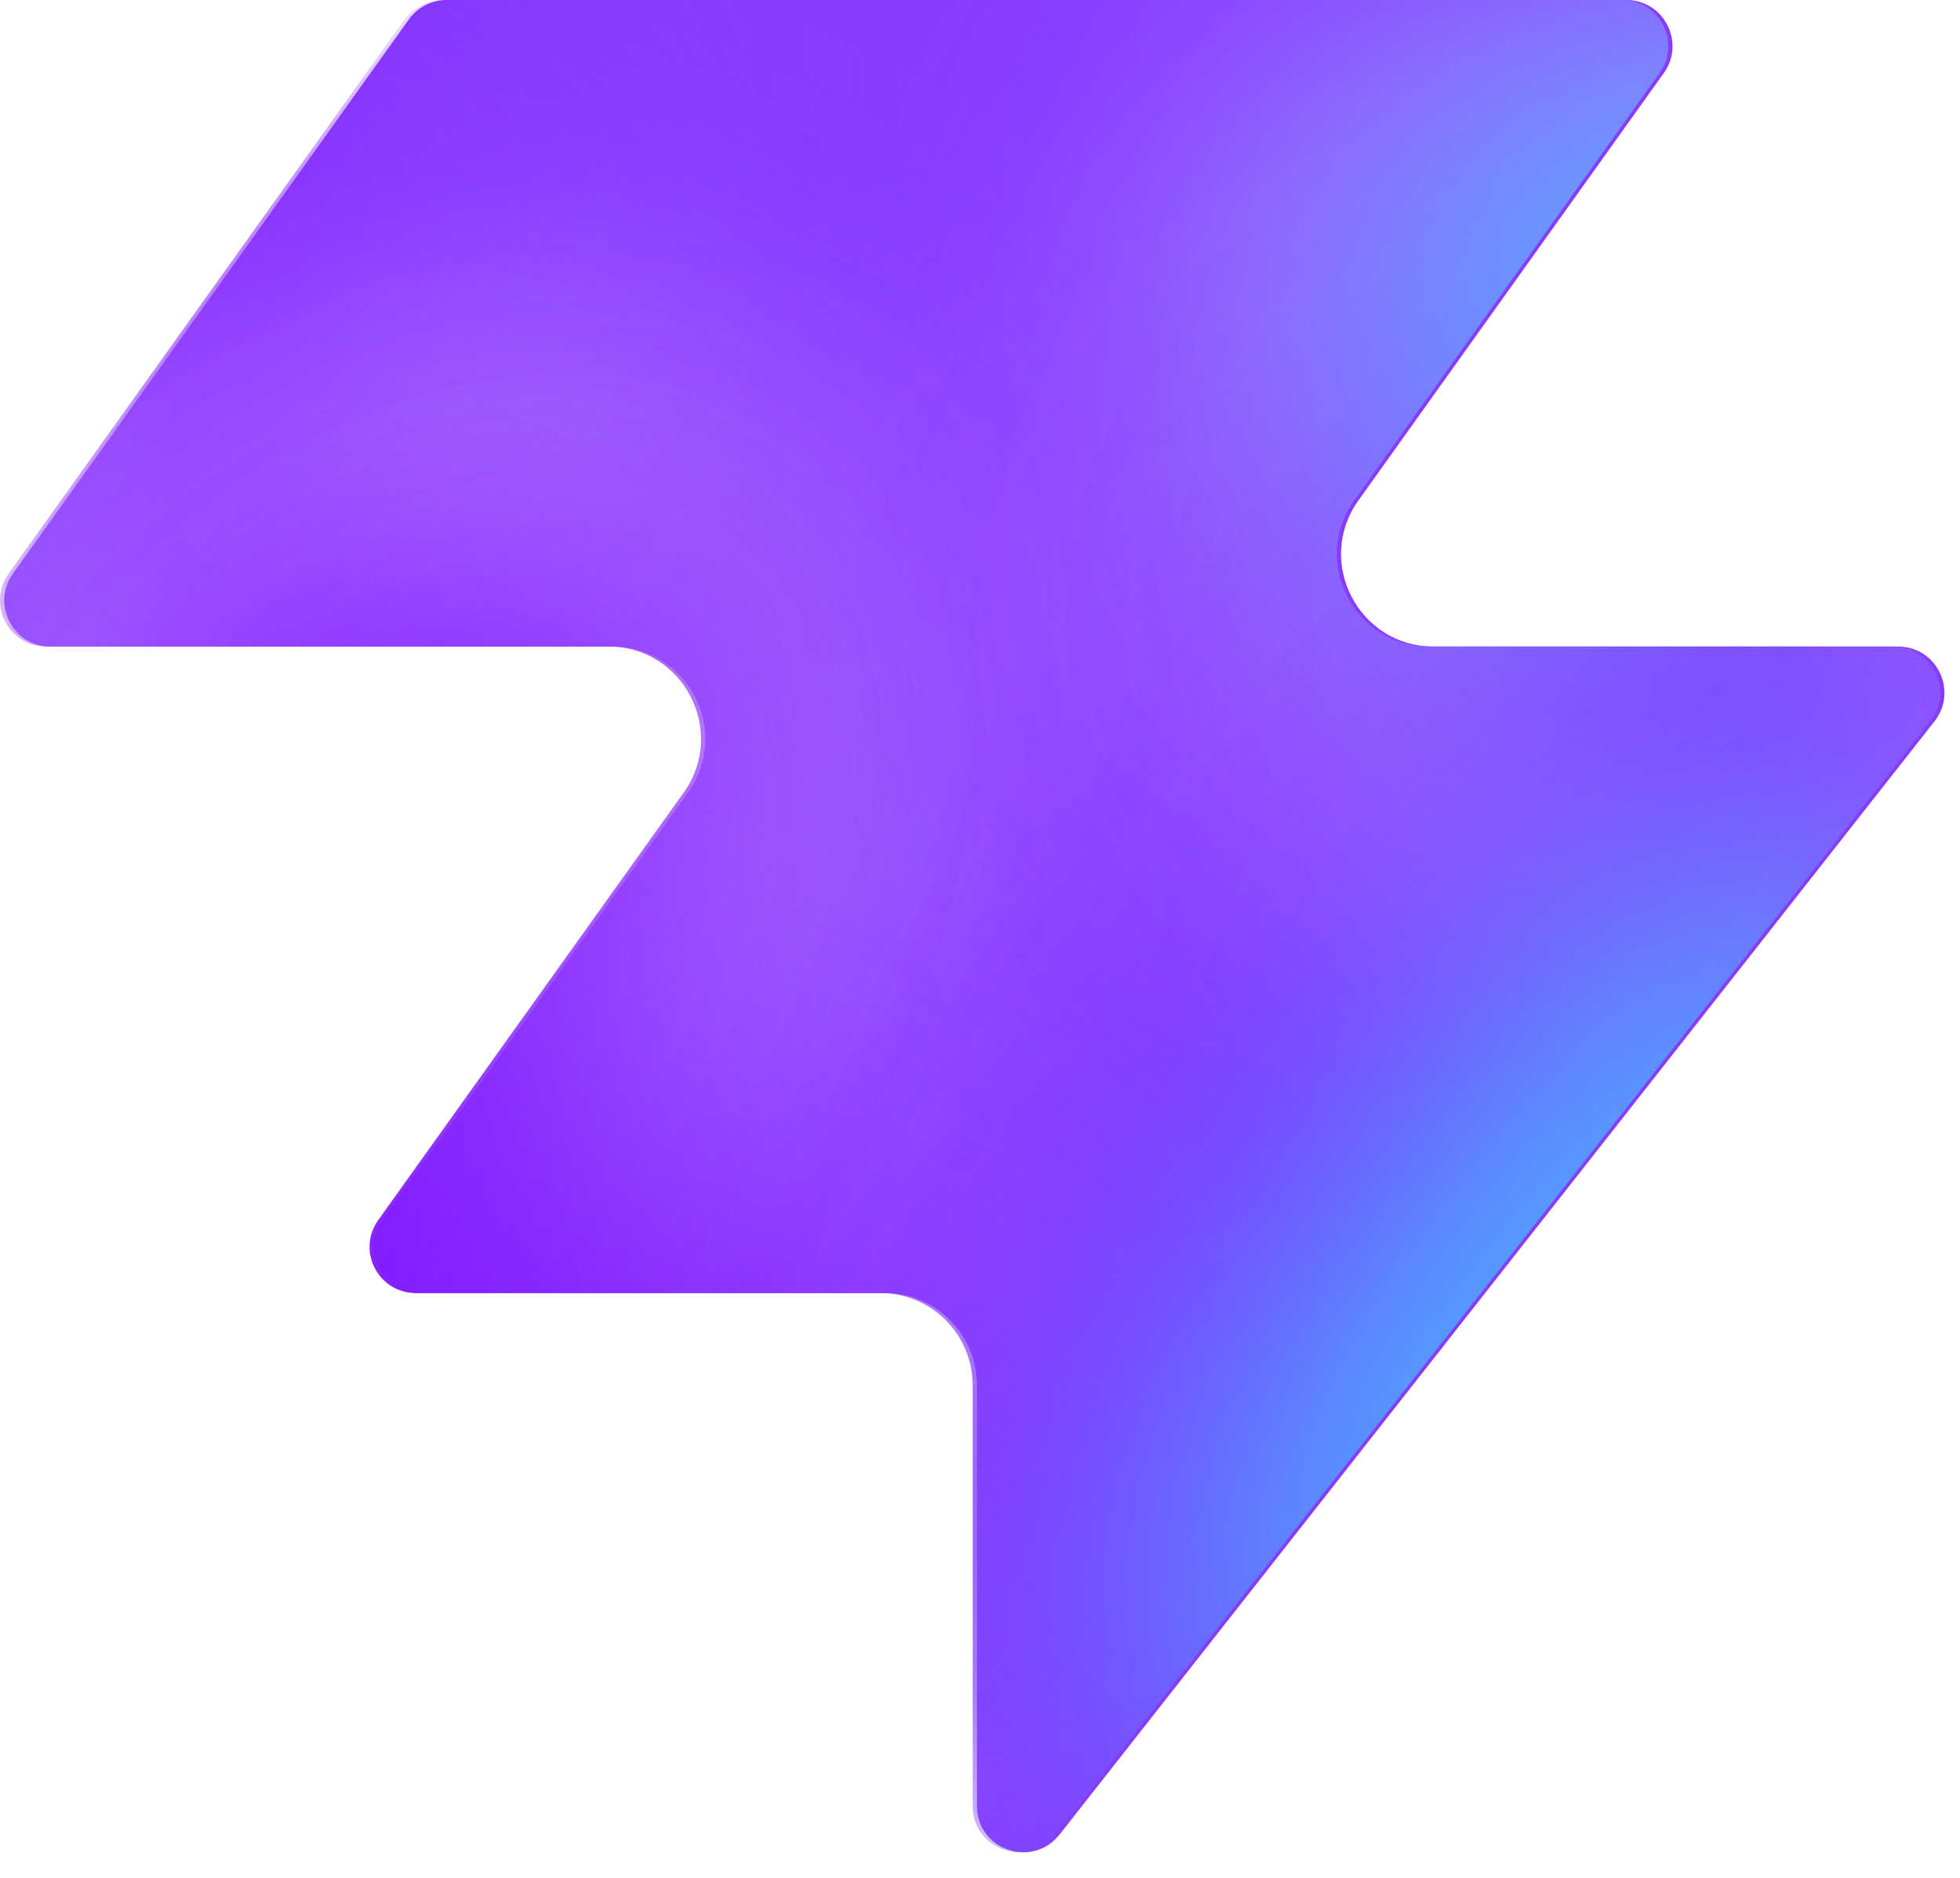
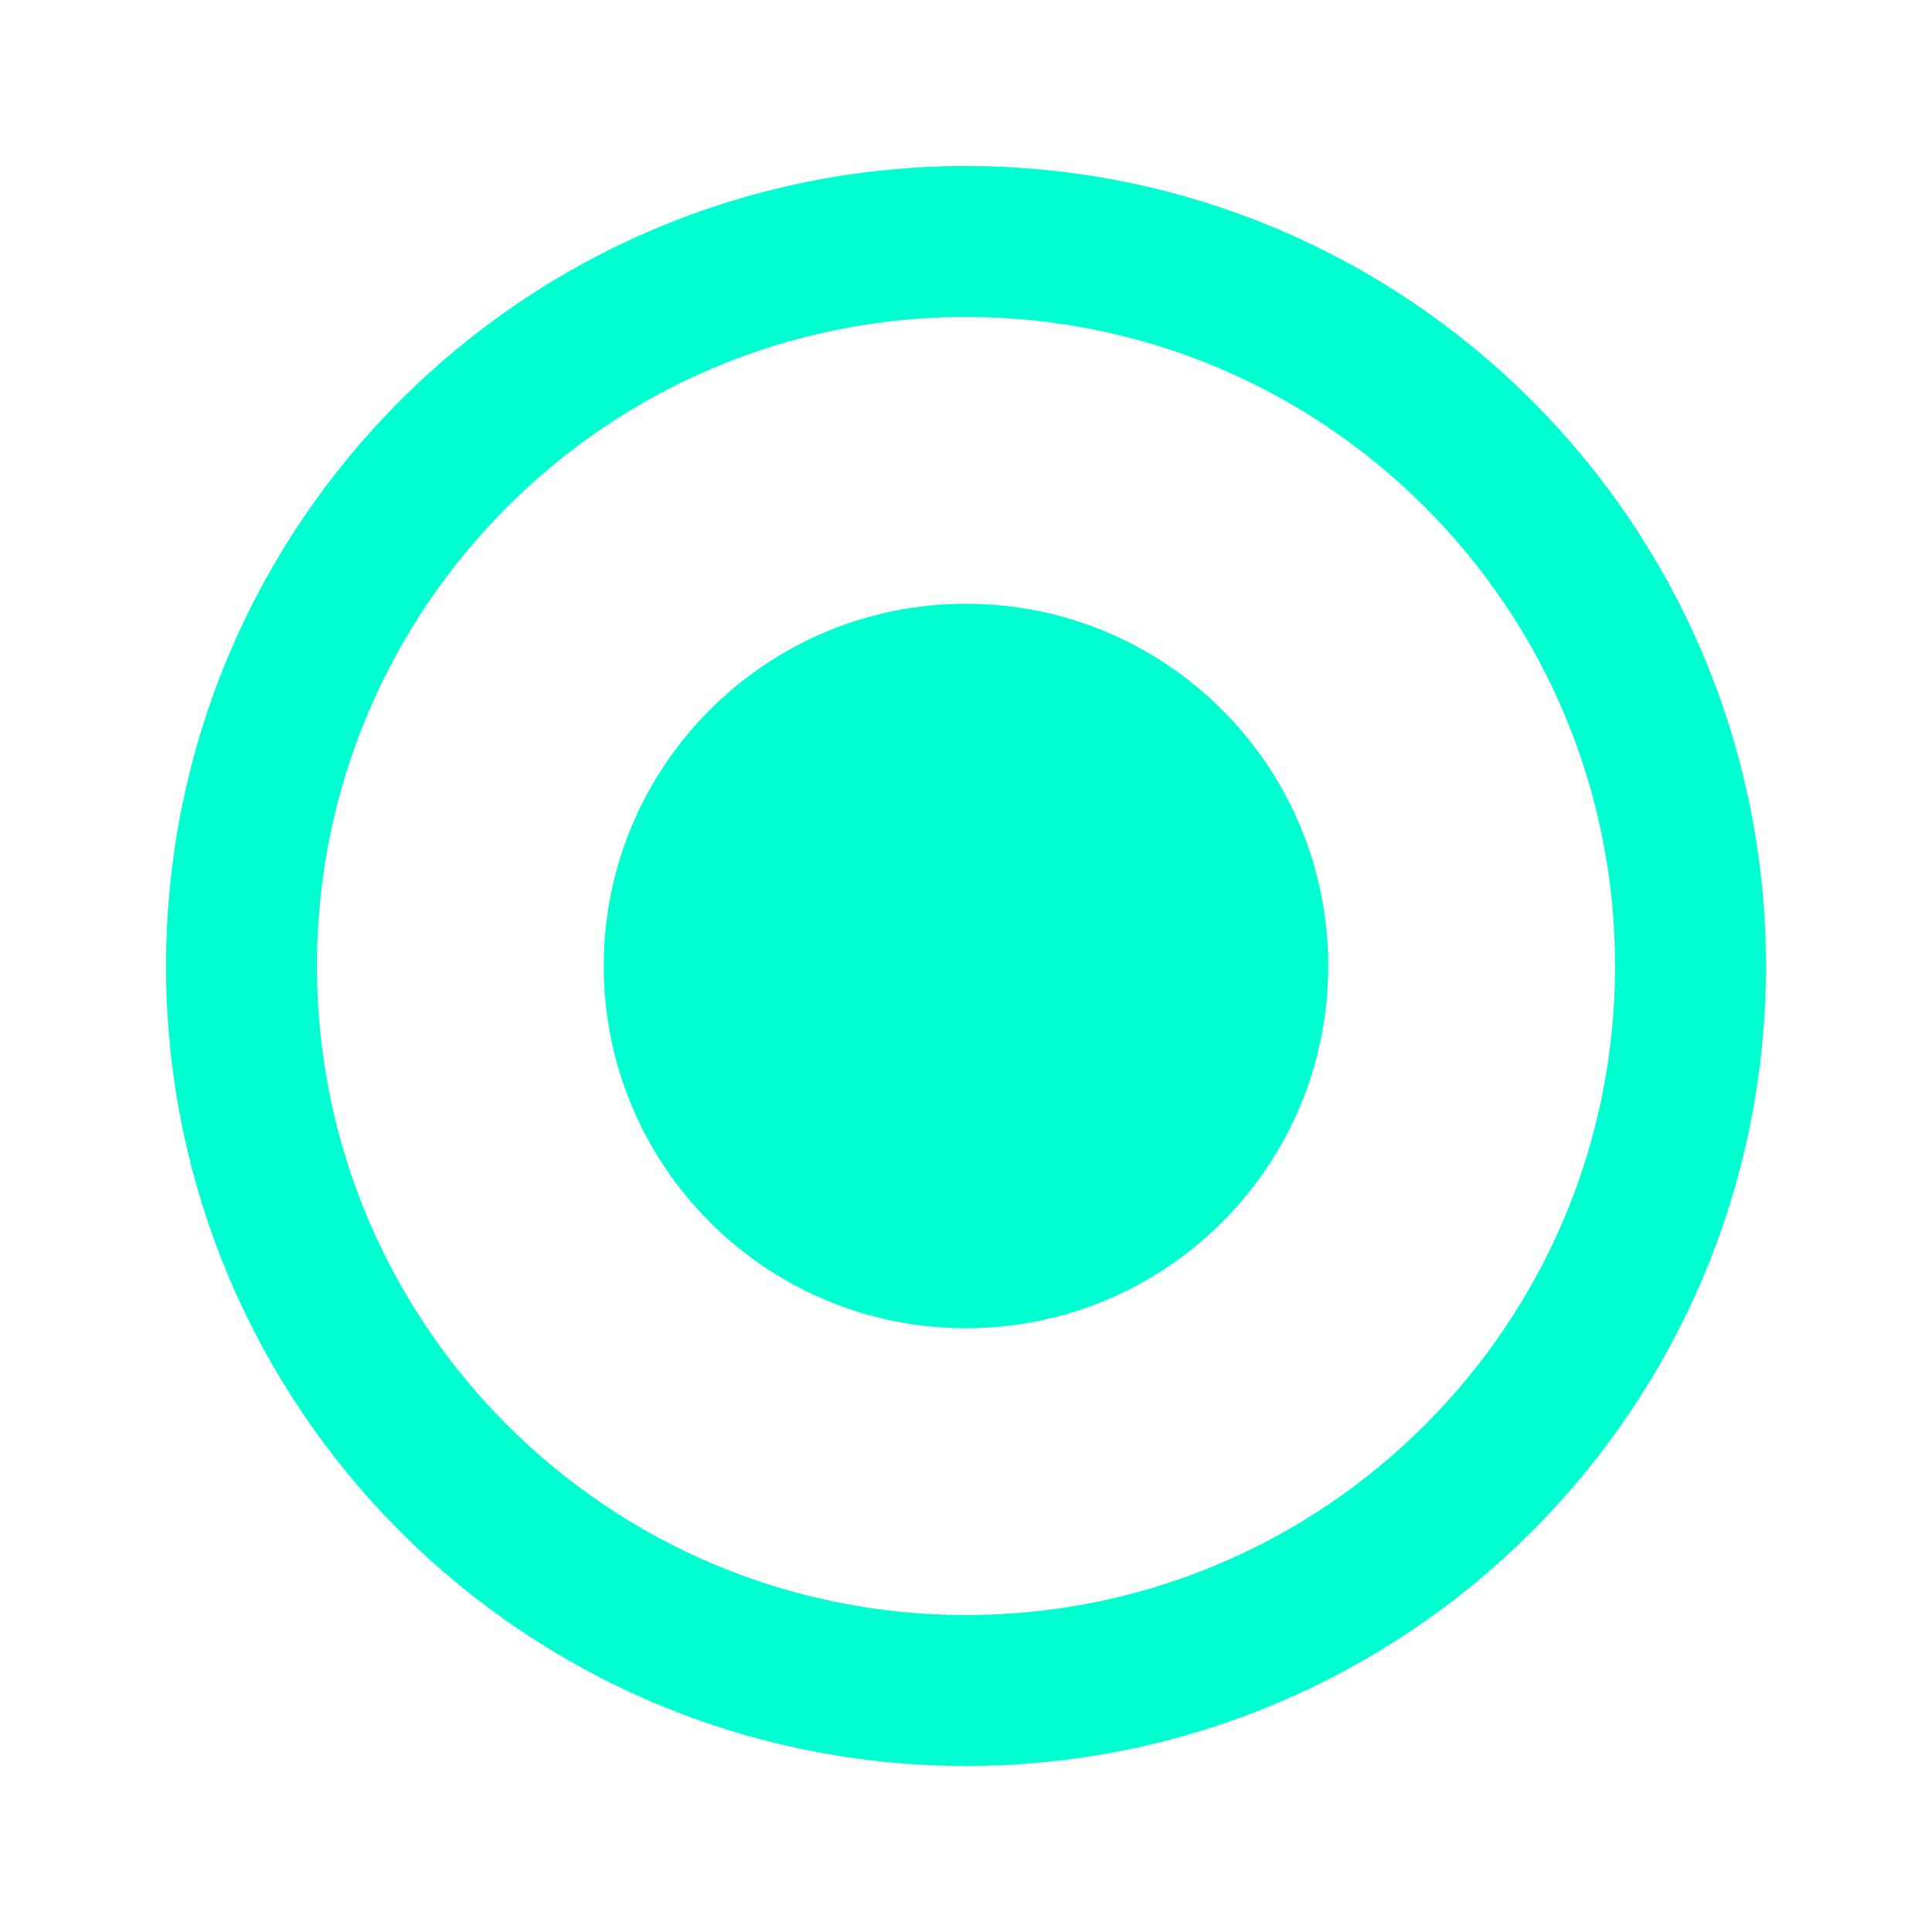
- <svg xmlns="http://www.w3.org/2000/svg" width="48" height="46" fill="none" viewBox="0 0 48 46">
-   <path fill="#863bff" d="M25.946 44.938c-.664.845-2.021.375-2.021-.698V33.937a2.26 2.26 0 0 0-2.262-2.262H10.287c-.92 0-1.456-1.04-.92-1.788l7.48-10.471c1.07-1.497 0-3.578-1.842-3.578H1.237c-.92 0-1.456-1.04-.92-1.788L10.013.474c.214-.297.556-.474.92-.474h28.894c.92 0 1.456 1.04.92 1.788l-7.48 10.471c-1.07 1.498 0 3.579 1.842 3.579h11.377c.943 0 1.473 1.088.89 1.83L25.947 44.94z" style="fill:#863bff;fill:color(display-p3 .525 .23 1);fill-opacity:1" />
-   <mask id="a" width="48" height="46" x="0" y="0" maskUnits="userSpaceOnUse" style="mask-type:alpha">
-     <path fill="#000" d="M25.842 44.938c-.664.844-2.021.375-2.021-.698V33.937a2.26 2.26 0 0 0-2.262-2.262H10.183c-.92 0-1.456-1.04-.92-1.788l7.48-10.471c1.07-1.498 0-3.579-1.842-3.579H1.133c-.92 0-1.456-1.04-.92-1.787L9.91.473c.214-.297.556-.474.92-.474h28.894c.92 0 1.456 1.04.92 1.788l-7.48 10.471c-1.07 1.498 0 3.578 1.842 3.578h11.377c.943 0 1.473 1.088.89 1.832L25.843 44.94z" style="fill:#000;fill-opacity:1" />
-   </mask>
-   <g mask="url(#a)">
-     <g filter="url(#b)">
-       <ellipse cx="5.508" cy="14.704" fill="#ede6ff" rx="5.508" ry="14.704" style="fill:#ede6ff;fill:color(display-p3 .927 .903 1);fill-opacity:1" transform="matrix(.00324 1 1 -.00324 -4.47 31.516)" />
-     </g>
-     <g filter="url(#c)">
-       <ellipse cx="10.399" cy="29.851" fill="#ede6ff" rx="10.399" ry="29.851" style="fill:#ede6ff;fill:color(display-p3 .927 .903 1);fill-opacity:1" transform="matrix(.00324 1 1 -.00324 -39.328 7.883)" />
-     </g>
-     <g filter="url(#d)">
-       <ellipse cx="5.508" cy="30.487" fill="#7e14ff" rx="5.508" ry="30.487" style="fill:#7e14ff;fill:color(display-p3 .492 .077 1);fill-opacity:1" transform="rotate(89.814 -25.913 -14.639)scale(1 -1)" />
-     </g>
-     <g filter="url(#e)">
-       <ellipse cx="5.508" cy="30.599" fill="#7e14ff" rx="5.508" ry="30.599" style="fill:#7e14ff;fill:color(display-p3 .492 .077 1);fill-opacity:1" transform="rotate(89.814 -32.644 -3.334)scale(1 -1)" />
-     </g>
-     <g filter="url(#f)">
-       <ellipse cx="5.508" cy="30.599" fill="#7e14ff" rx="5.508" ry="30.599" style="fill:#7e14ff;fill:color(display-p3 .492 .077 1);fill-opacity:1" transform="matrix(.00324 1 1 -.00324 -34.34 30.47)" />
-     </g>
-     <g filter="url(#g)">
-       <ellipse cx="14.072" cy="22.078" fill="#ede6ff" rx="14.072" ry="22.078" style="fill:#ede6ff;fill:color(display-p3 .927 .903 1);fill-opacity:1" transform="rotate(93.35 24.506 48.493)scale(-1 1)" />
-     </g>
-     <g filter="url(#h)">
-       <ellipse cx="3.47" cy="21.501" fill="#7e14ff" rx="3.47" ry="21.501" style="fill:#7e14ff;fill:color(display-p3 .492 .077 1);fill-opacity:1" transform="rotate(89.009 28.708 47.59)scale(-1 1)" />
-     </g>
-     <g filter="url(#i)">
-       <ellipse cx="3.47" cy="21.501" fill="#7e14ff" rx="3.47" ry="21.501" style="fill:#7e14ff;fill:color(display-p3 .492 .077 1);fill-opacity:1" transform="rotate(89.009 28.708 47.59)scale(-1 1)" />
-     </g>
-     <g filter="url(#j)">
-       <ellipse cx=".387" cy="8.972" fill="#7e14ff" rx="4.407" ry="29.108" style="fill:#7e14ff;fill:color(display-p3 .492 .077 1);fill-opacity:1" transform="rotate(39.51 .387 8.972)" />
-     </g>
-     <g filter="url(#k)">
-       <ellipse cx="47.523" cy="-6.092" fill="#7e14ff" rx="4.407" ry="29.108" style="fill:#7e14ff;fill:color(display-p3 .492 .077 1);fill-opacity:1" transform="rotate(37.892 47.523 -6.092)" />
-     </g>
-     <g filter="url(#l)">
-       <ellipse cx="41.412" cy="6.333" fill="#47bfff" rx="5.971" ry="9.665" style="fill:#47bfff;fill:color(display-p3 .28 .748 1);fill-opacity:1" transform="rotate(37.892 41.412 6.333)" />
-     </g>
-     <g filter="url(#m)">
-       <ellipse cx="-1.879" cy="38.332" fill="#7e14ff" rx="4.407" ry="29.108" style="fill:#7e14ff;fill:color(display-p3 .492 .077 1);fill-opacity:1" transform="rotate(37.892 -1.88 38.332)" />
-     </g>
-     <g filter="url(#n)">
-       <ellipse cx="-1.879" cy="38.332" fill="#7e14ff" rx="4.407" ry="29.108" style="fill:#7e14ff;fill:color(display-p3 .492 .077 1);fill-opacity:1" transform="rotate(37.892 -1.88 38.332)" />
-     </g>
-     <g filter="url(#o)">
-       <ellipse cx="35.651" cy="29.907" fill="#7e14ff" rx="4.407" ry="29.108" style="fill:#7e14ff;fill:color(display-p3 .492 .077 1);fill-opacity:1" transform="rotate(37.892 35.651 29.907)" />
-     </g>
-     <g filter="url(#p)">
-       <ellipse cx="38.418" cy="32.4" fill="#47bfff" rx="5.971" ry="15.297" style="fill:#47bfff;fill:color(display-p3 .28 .748 1);fill-opacity:1" transform="rotate(37.892 38.418 32.4)" />
-     </g>
-   </g>
-   <defs>
-     <filter id="b" width="60.045" height="41.654" x="-19.77" y="16.149" color-interpolation-filters="sRGB" filterUnits="userSpaceOnUse">
-       <feFlood flood-opacity="0" result="BackgroundImageFix" />
-       <feBlend in="SourceGraphic" in2="BackgroundImageFix" result="shape" />
-       <feGaussianBlur result="effect1_foregroundBlur_2002_17158" stdDeviation="7.659" />
-     </filter>
-     <filter id="c" width="90.34" height="51.437" x="-54.613" y="-7.533" color-interpolation-filters="sRGB" filterUnits="userSpaceOnUse">
-       <feFlood flood-opacity="0" result="BackgroundImageFix" />
-       <feBlend in="SourceGraphic" in2="BackgroundImageFix" result="shape" />
-       <feGaussianBlur result="effect1_foregroundBlur_2002_17158" stdDeviation="7.659" />
-     </filter>
-     <filter id="d" width="79.355" height="29.4" x="-49.64" y="2.03" color-interpolation-filters="sRGB" filterUnits="userSpaceOnUse">
-       <feFlood flood-opacity="0" result="BackgroundImageFix" />
-       <feBlend in="SourceGraphic" in2="BackgroundImageFix" result="shape" />
-       <feGaussianBlur result="effect1_foregroundBlur_2002_17158" stdDeviation="4.596" />
-     </filter>
-     <filter id="e" width="79.579" height="29.4" x="-45.045" y="20.029" color-interpolation-filters="sRGB" filterUnits="userSpaceOnUse">
-       <feFlood flood-opacity="0" result="BackgroundImageFix" />
-       <feBlend in="SourceGraphic" in2="BackgroundImageFix" result="shape" />
-       <feGaussianBlur result="effect1_foregroundBlur_2002_17158" stdDeviation="4.596" />
-     </filter>
-     <filter id="f" width="79.579" height="29.4" x="-43.513" y="21.178" color-interpolation-filters="sRGB" filterUnits="userSpaceOnUse">
-       <feFlood flood-opacity="0" result="BackgroundImageFix" />
-       <feBlend in="SourceGraphic" in2="BackgroundImageFix" result="shape" />
-       <feGaussianBlur result="effect1_foregroundBlur_2002_17158" stdDeviation="4.596" />
-     </filter>
-     <filter id="g" width="74.749" height="58.852" x="15.756" y="-17.901" color-interpolation-filters="sRGB" filterUnits="userSpaceOnUse">
-       <feFlood flood-opacity="0" result="BackgroundImageFix" />
-       <feBlend in="SourceGraphic" in2="BackgroundImageFix" result="shape" />
-       <feGaussianBlur result="effect1_foregroundBlur_2002_17158" stdDeviation="7.659" />
-     </filter>
-     <filter id="h" width="61.377" height="25.362" x="23.548" y="2.284" color-interpolation-filters="sRGB" filterUnits="userSpaceOnUse">
-       <feFlood flood-opacity="0" result="BackgroundImageFix" />
-       <feBlend in="SourceGraphic" in2="BackgroundImageFix" result="shape" />
-       <feGaussianBlur result="effect1_foregroundBlur_2002_17158" stdDeviation="4.596" />
-     </filter>
-     <filter id="i" width="61.377" height="25.362" x="23.548" y="2.284" color-interpolation-filters="sRGB" filterUnits="userSpaceOnUse">
-       <feFlood flood-opacity="0" result="BackgroundImageFix" />
-       <feBlend in="SourceGraphic" in2="BackgroundImageFix" result="shape" />
-       <feGaussianBlur result="effect1_foregroundBlur_2002_17158" stdDeviation="4.596" />
-     </filter>
-     <filter id="j" width="56.045" height="63.649" x="-27.636" y="-22.853" color-interpolation-filters="sRGB" filterUnits="userSpaceOnUse">
-       <feFlood flood-opacity="0" result="BackgroundImageFix" />
-       <feBlend in="SourceGraphic" in2="BackgroundImageFix" result="shape" />
-       <feGaussianBlur result="effect1_foregroundBlur_2002_17158" stdDeviation="4.596" />
-     </filter>
-     <filter id="k" width="54.814" height="64.646" x="20.116" y="-38.415" color-interpolation-filters="sRGB" filterUnits="userSpaceOnUse">
-       <feFlood flood-opacity="0" result="BackgroundImageFix" />
-       <feBlend in="SourceGraphic" in2="BackgroundImageFix" result="shape" />
-       <feGaussianBlur result="effect1_foregroundBlur_2002_17158" stdDeviation="4.596" />
-     </filter>
-     <filter id="l" width="33.541" height="35.313" x="24.641" y="-11.323" color-interpolation-filters="sRGB" filterUnits="userSpaceOnUse">
-       <feFlood flood-opacity="0" result="BackgroundImageFix" />
-       <feBlend in="SourceGraphic" in2="BackgroundImageFix" result="shape" />
-       <feGaussianBlur result="effect1_foregroundBlur_2002_17158" stdDeviation="4.596" />
-     </filter>
-     <filter id="m" width="54.814" height="64.646" x="-29.286" y="6.009" color-interpolation-filters="sRGB" filterUnits="userSpaceOnUse">
-       <feFlood flood-opacity="0" result="BackgroundImageFix" />
-       <feBlend in="SourceGraphic" in2="BackgroundImageFix" result="shape" />
-       <feGaussianBlur result="effect1_foregroundBlur_2002_17158" stdDeviation="4.596" />
-     </filter>
-     <filter id="n" width="54.814" height="64.646" x="-29.286" y="6.009" color-interpolation-filters="sRGB" filterUnits="userSpaceOnUse">
-       <feFlood flood-opacity="0" result="BackgroundImageFix" />
-       <feBlend in="SourceGraphic" in2="BackgroundImageFix" result="shape" />
-       <feGaussianBlur result="effect1_foregroundBlur_2002_17158" stdDeviation="4.596" />
-     </filter>
-     <filter id="o" width="54.814" height="64.646" x="8.244" y="-2.416" color-interpolation-filters="sRGB" filterUnits="userSpaceOnUse">
-       <feFlood flood-opacity="0" result="BackgroundImageFix" />
-       <feBlend in="SourceGraphic" in2="BackgroundImageFix" result="shape" />
-       <feGaussianBlur result="effect1_foregroundBlur_2002_17158" stdDeviation="4.596" />
-     </filter>
-     <filter id="p" width="39.409" height="43.623" x="18.713" y="10.588" color-interpolation-filters="sRGB" filterUnits="userSpaceOnUse">
-       <feFlood flood-opacity="0" result="BackgroundImageFix" />
-       <feBlend in="SourceGraphic" in2="BackgroundImageFix" result="shape" />
-       <feGaussianBlur result="effect1_foregroundBlur_2002_17158" stdDeviation="4.596" />
-     </filter>
-   </defs>
+ <svg xmlns="http://www.w3.org/2000/svg" viewBox="0 0 32 32" width="32" height="32">
+   <circle cx="16" cy="16" r="12" fill="none" stroke="#00ffd0" stroke-width="2.5" />
+   <circle cx="16" cy="16" r="6" fill="#00ffd0" />
</svg>
